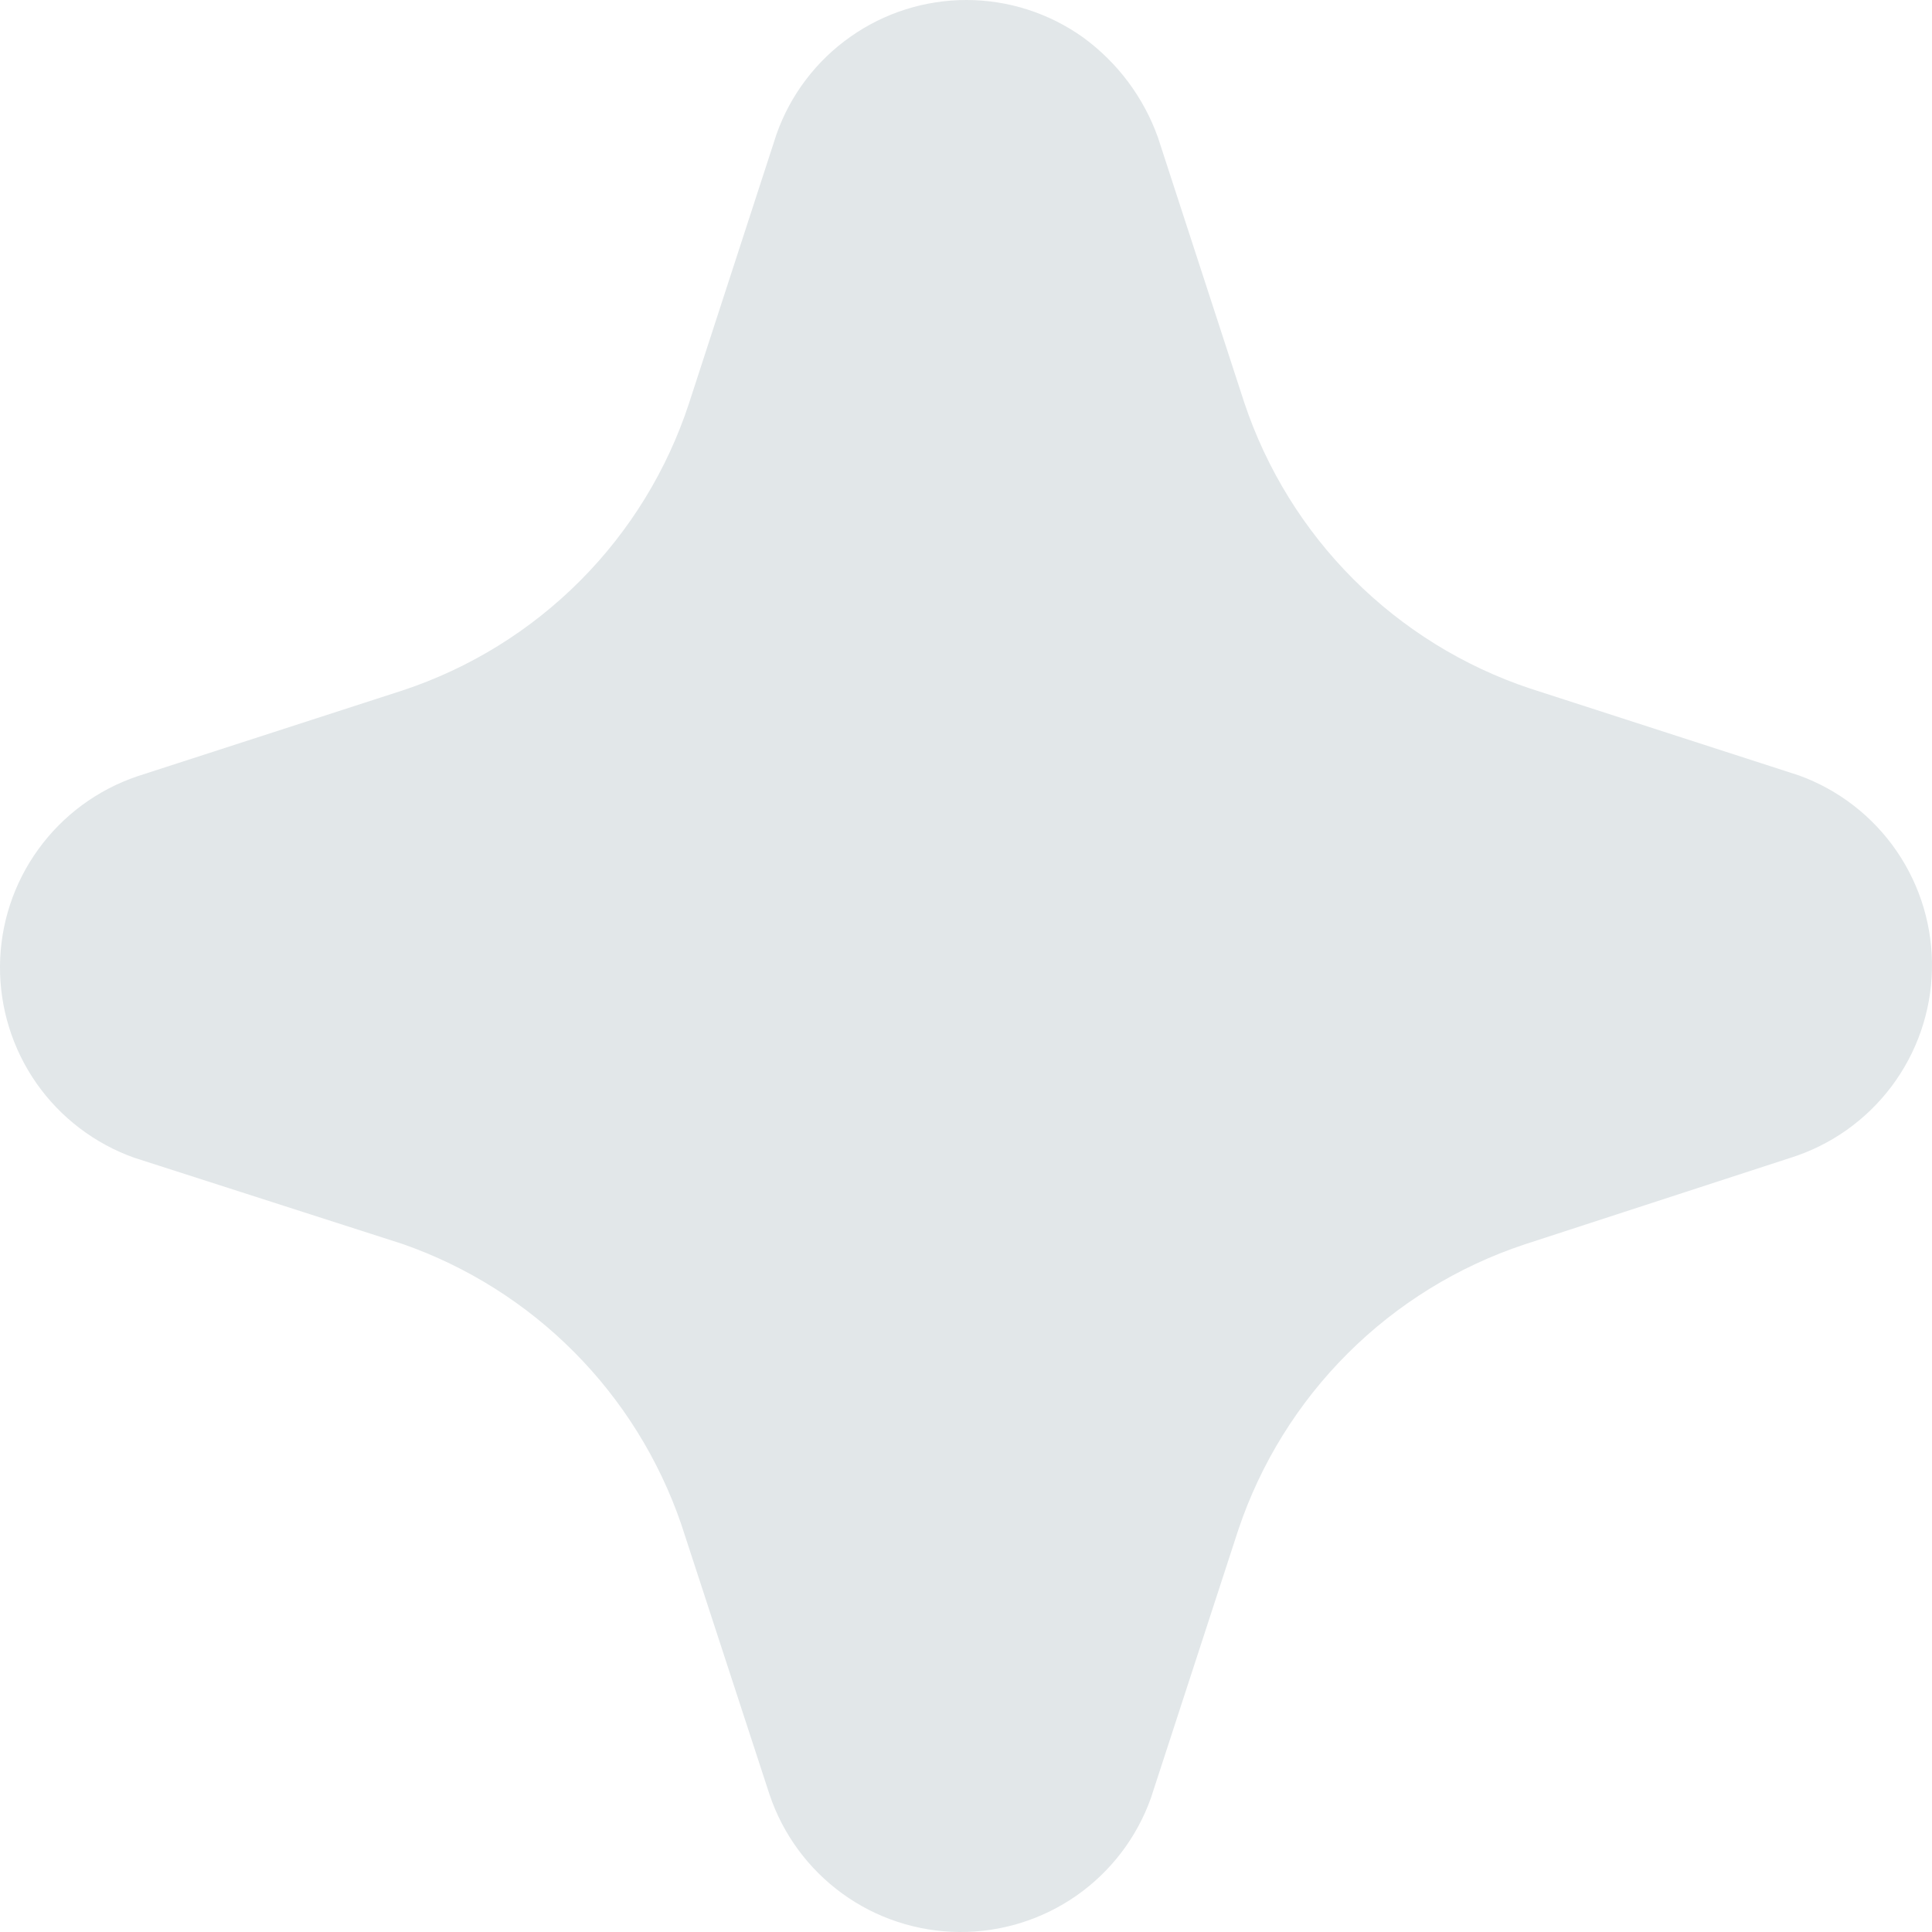
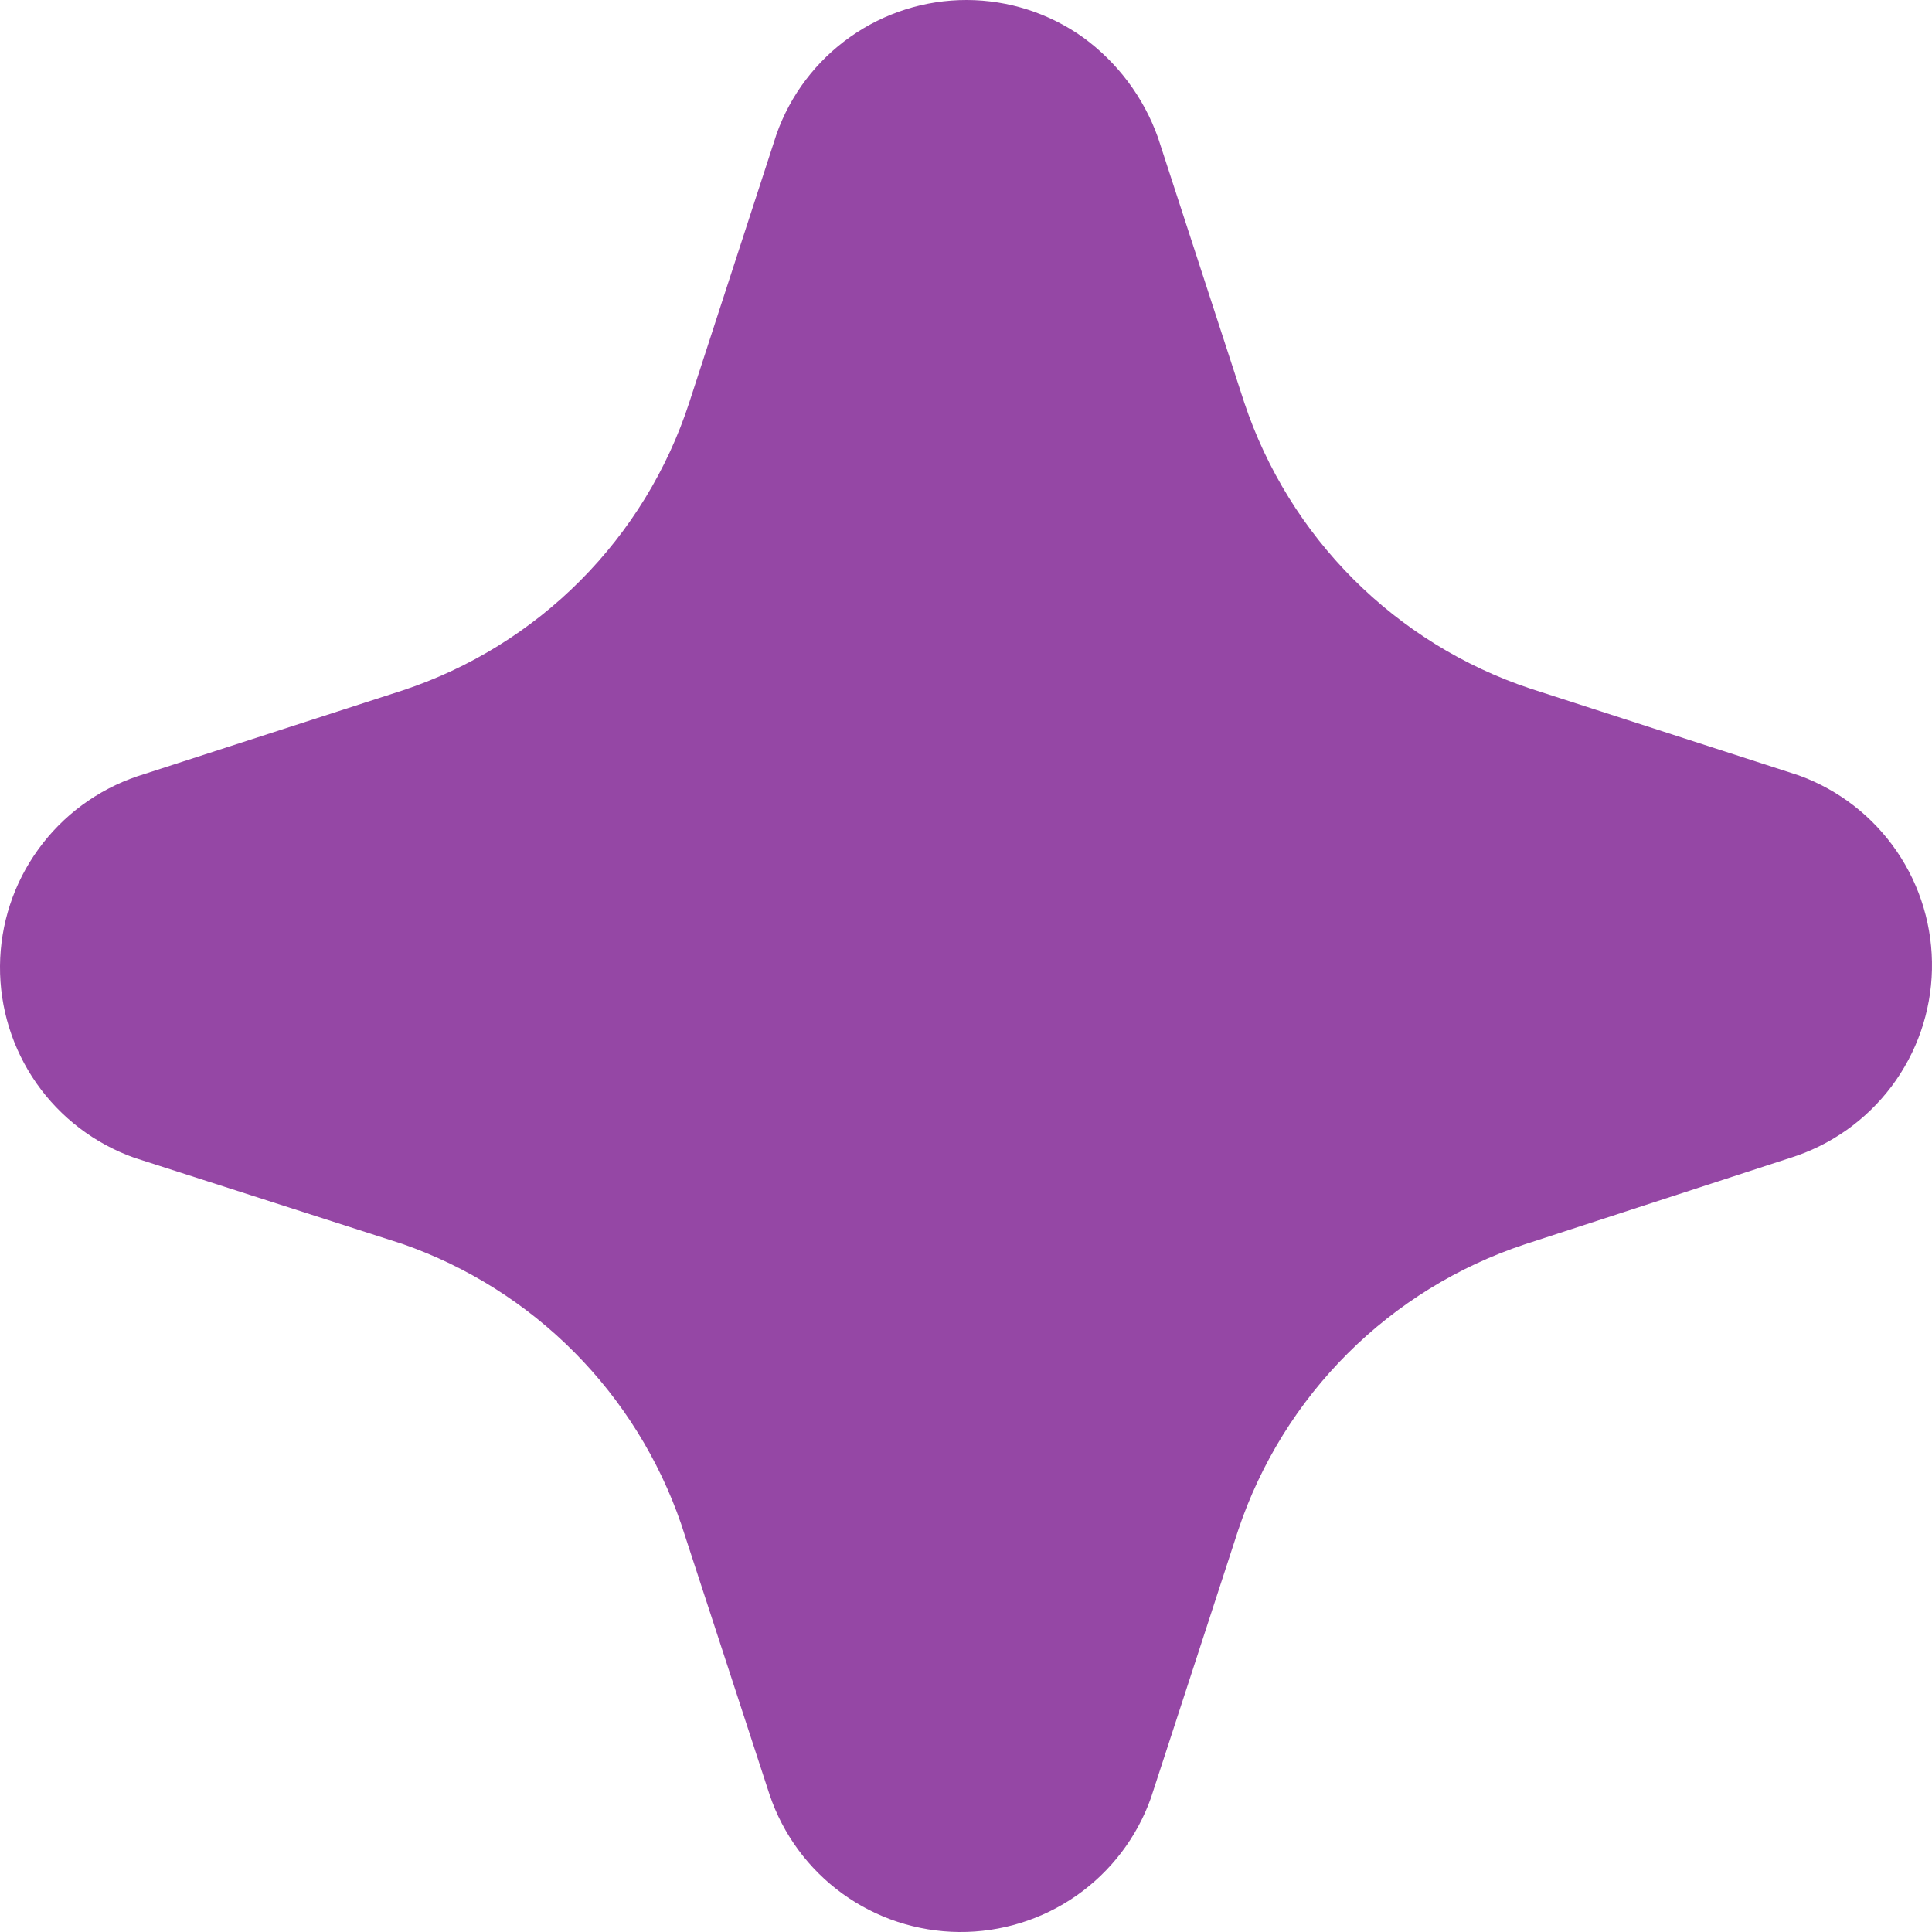
<svg xmlns="http://www.w3.org/2000/svg" width="40" height="40" viewBox="0 0 40 40" fill="none">
-   <path d="M17.606 0.762C18.311 0.264 19.154 -0.002 20.017 1.14441e-05C20.88 0.002 21.722 0.273 22.424 0.774C23.137 1.294 23.677 2.014 23.974 2.846L25.762 8.337C26.222 9.714 26.995 10.965 28.021 11.992C29.047 13.018 30.297 13.793 31.674 14.253L37.241 16.053C38.065 16.351 38.773 16.899 39.268 17.621C39.763 18.343 40.018 19.202 39.999 20.076C39.98 20.951 39.686 21.797 39.16 22.496C38.633 23.195 37.901 23.712 37.065 23.973L31.562 25.765C30.184 26.223 28.931 26.995 27.903 28.021C26.875 29.046 26.1 30.296 25.638 31.673L23.829 37.224C23.538 38.042 22.999 38.749 22.287 39.247C21.575 39.744 20.726 40.007 19.857 40C18.988 39.992 18.143 39.715 17.44 39.205C16.737 38.695 16.21 37.979 15.933 37.156L14.104 31.557C13.644 30.217 12.887 28.999 11.889 27.995C10.891 26.99 9.677 26.225 8.34 25.757L2.777 23.969C1.959 23.677 1.252 23.138 0.754 22.427C0.257 21.715 -0.007 20.866 0 19.998C0.007 19.13 0.284 18.286 0.794 17.583C1.303 16.879 2.018 16.352 2.841 16.073L8.34 14.293C9.725 13.834 10.983 13.056 12.013 12.022C13.042 10.989 13.815 9.728 14.268 8.341L16.077 2.778C16.365 1.962 16.901 1.258 17.606 0.762Z" fill="#E2E7E9" />
+   <path d="M17.606 0.762C18.311 0.264 19.154 -0.002 20.017 1.14441e-05C20.88 0.002 21.722 0.273 22.424 0.774C23.137 1.294 23.677 2.014 23.974 2.846L25.762 8.337C26.222 9.714 26.995 10.965 28.021 11.992C29.047 13.018 30.297 13.793 31.674 14.253L37.241 16.053C38.065 16.351 38.773 16.899 39.268 17.621C39.763 18.343 40.018 19.202 39.999 20.076C39.98 20.951 39.686 21.797 39.16 22.496C38.633 23.195 37.901 23.712 37.065 23.973L31.562 25.765C30.184 26.223 28.931 26.995 27.903 28.021C26.875 29.046 26.1 30.296 25.638 31.673L23.829 37.224C23.538 38.042 22.999 38.749 22.287 39.247C21.575 39.744 20.726 40.007 19.857 40C18.988 39.992 18.143 39.715 17.44 39.205C16.737 38.695 16.21 37.979 15.933 37.156L14.104 31.557C13.644 30.217 12.887 28.999 11.889 27.995C10.891 26.99 9.677 26.225 8.34 25.757L2.777 23.969C1.959 23.677 1.252 23.138 0.754 22.427C0.257 21.715 -0.007 20.866 0 19.998C0.007 19.13 0.284 18.286 0.794 17.583C1.303 16.879 2.018 16.352 2.841 16.073L8.34 14.293C9.725 13.834 10.983 13.056 12.013 12.022C13.042 10.989 13.815 9.728 14.268 8.341L16.077 2.778C16.365 1.962 16.901 1.258 17.606 0.762Z" fill="#9547A5" />
</svg>
